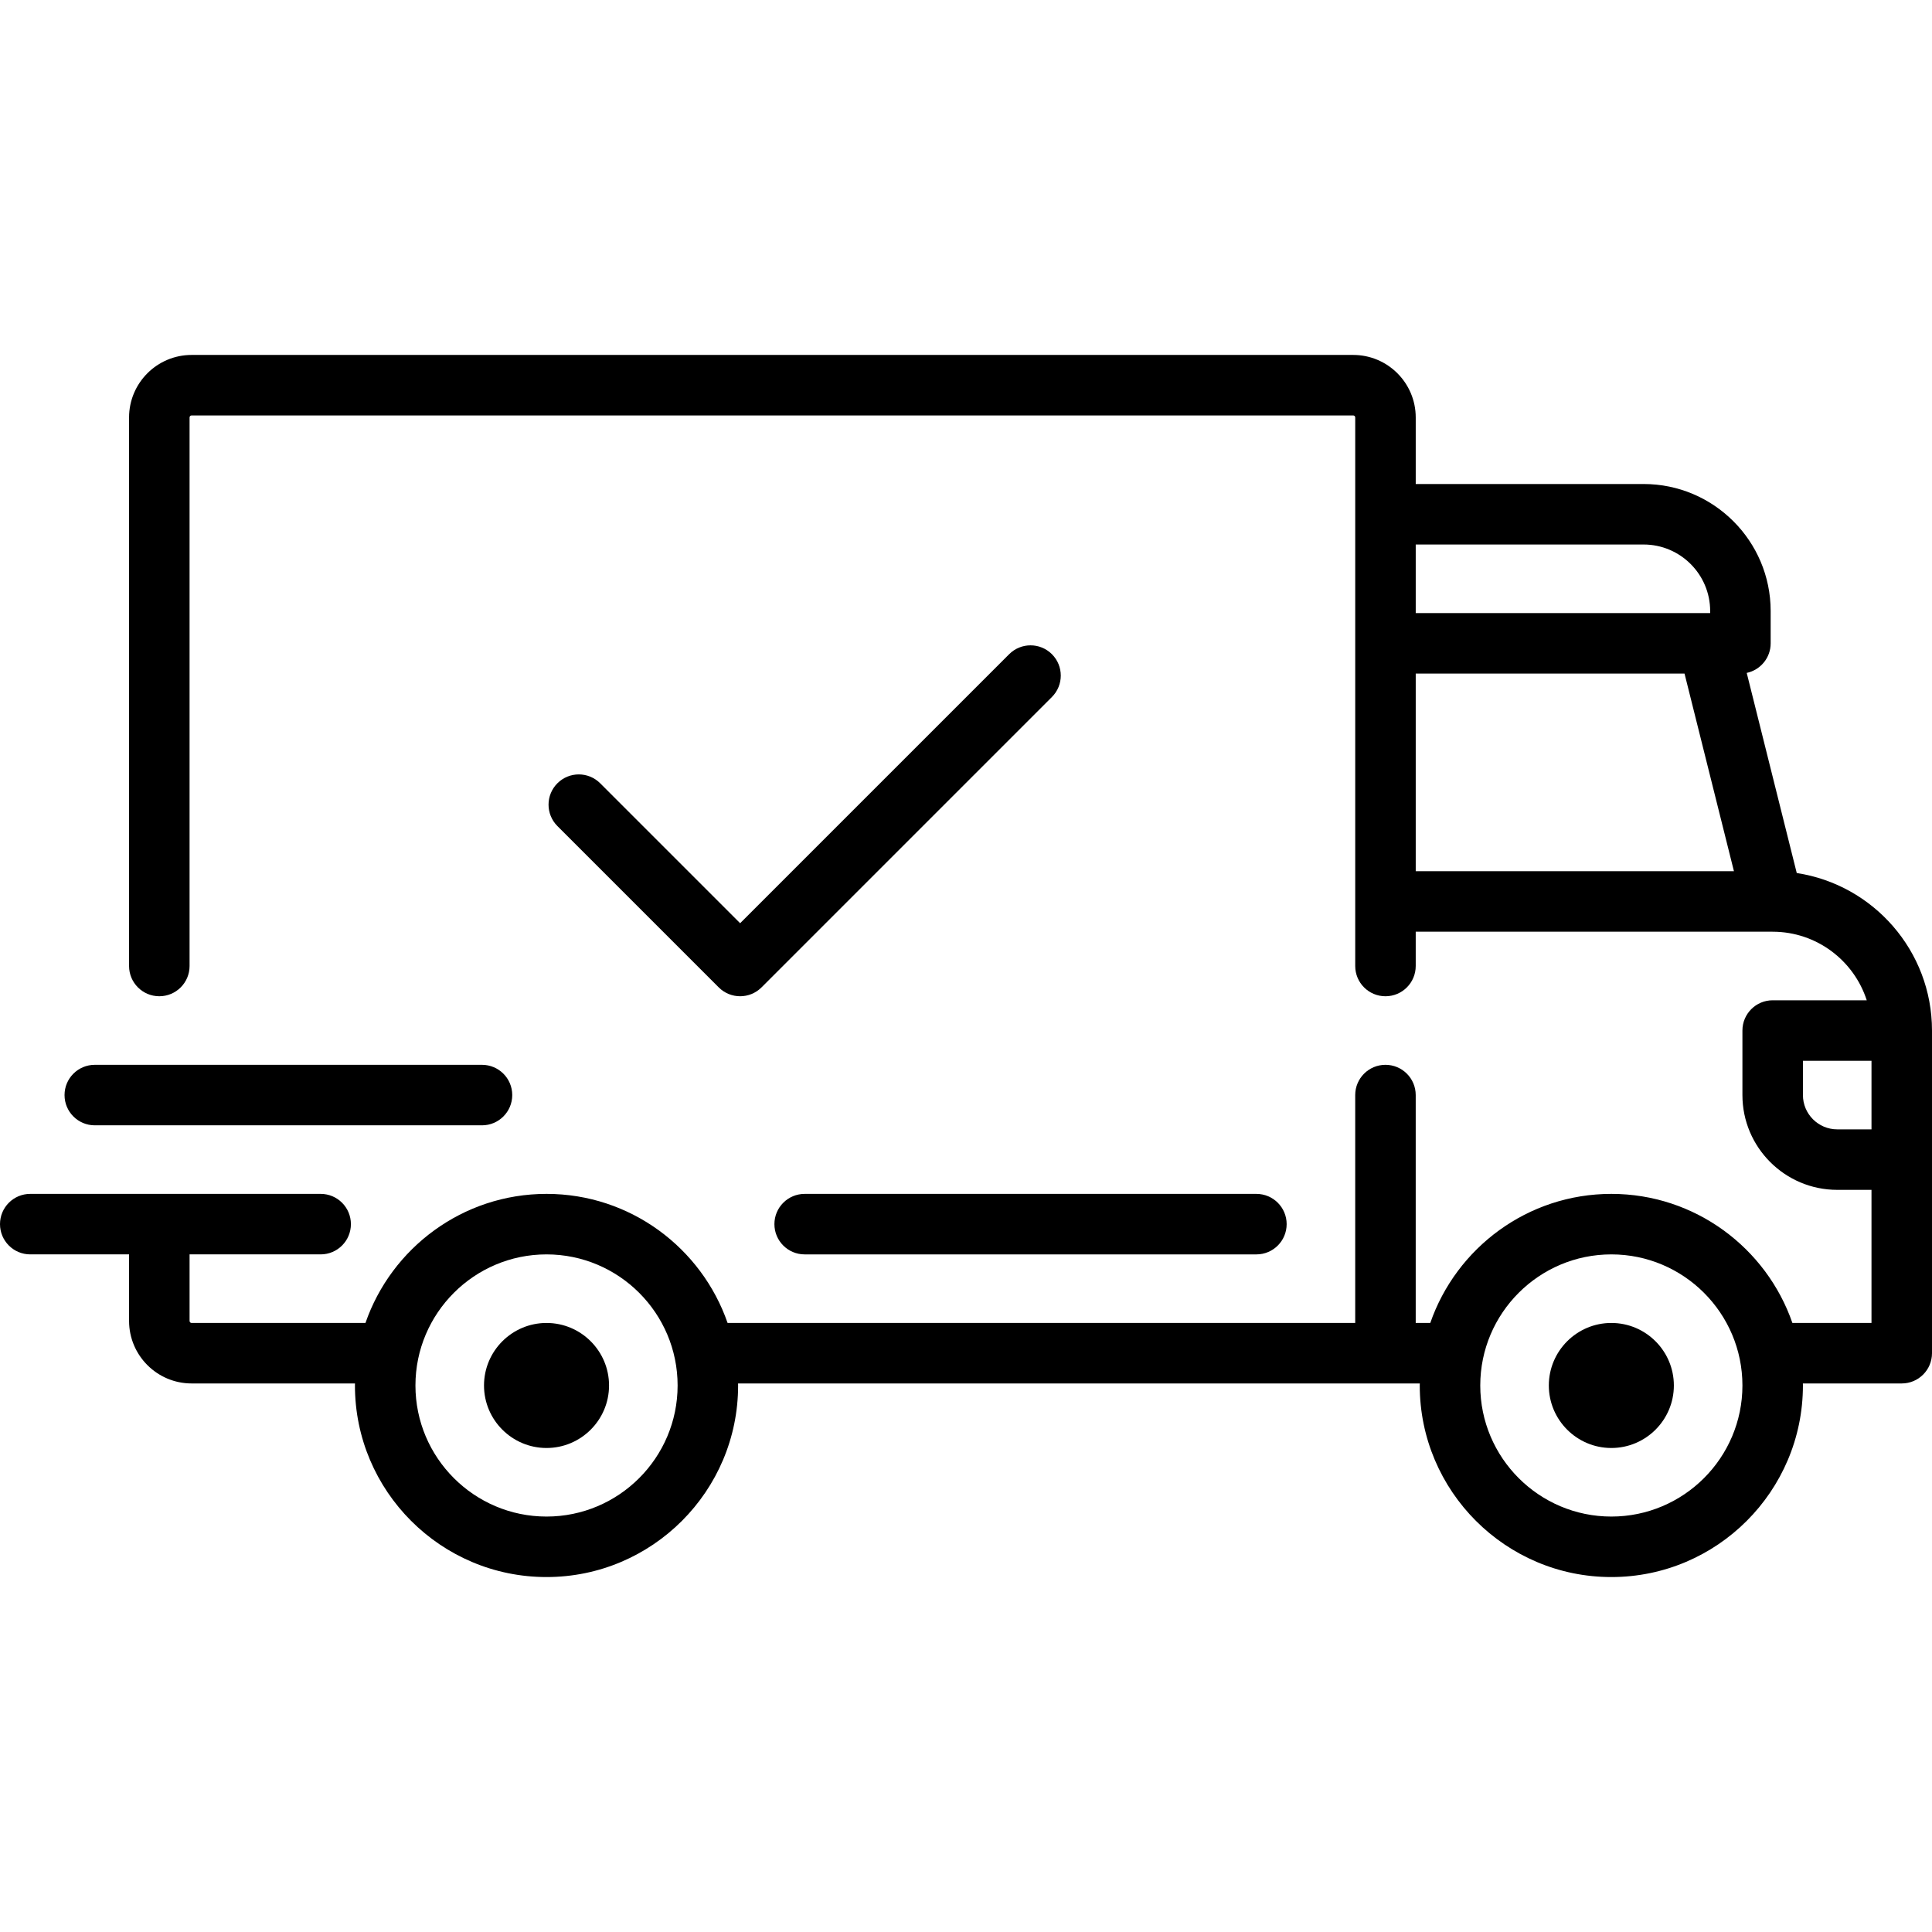
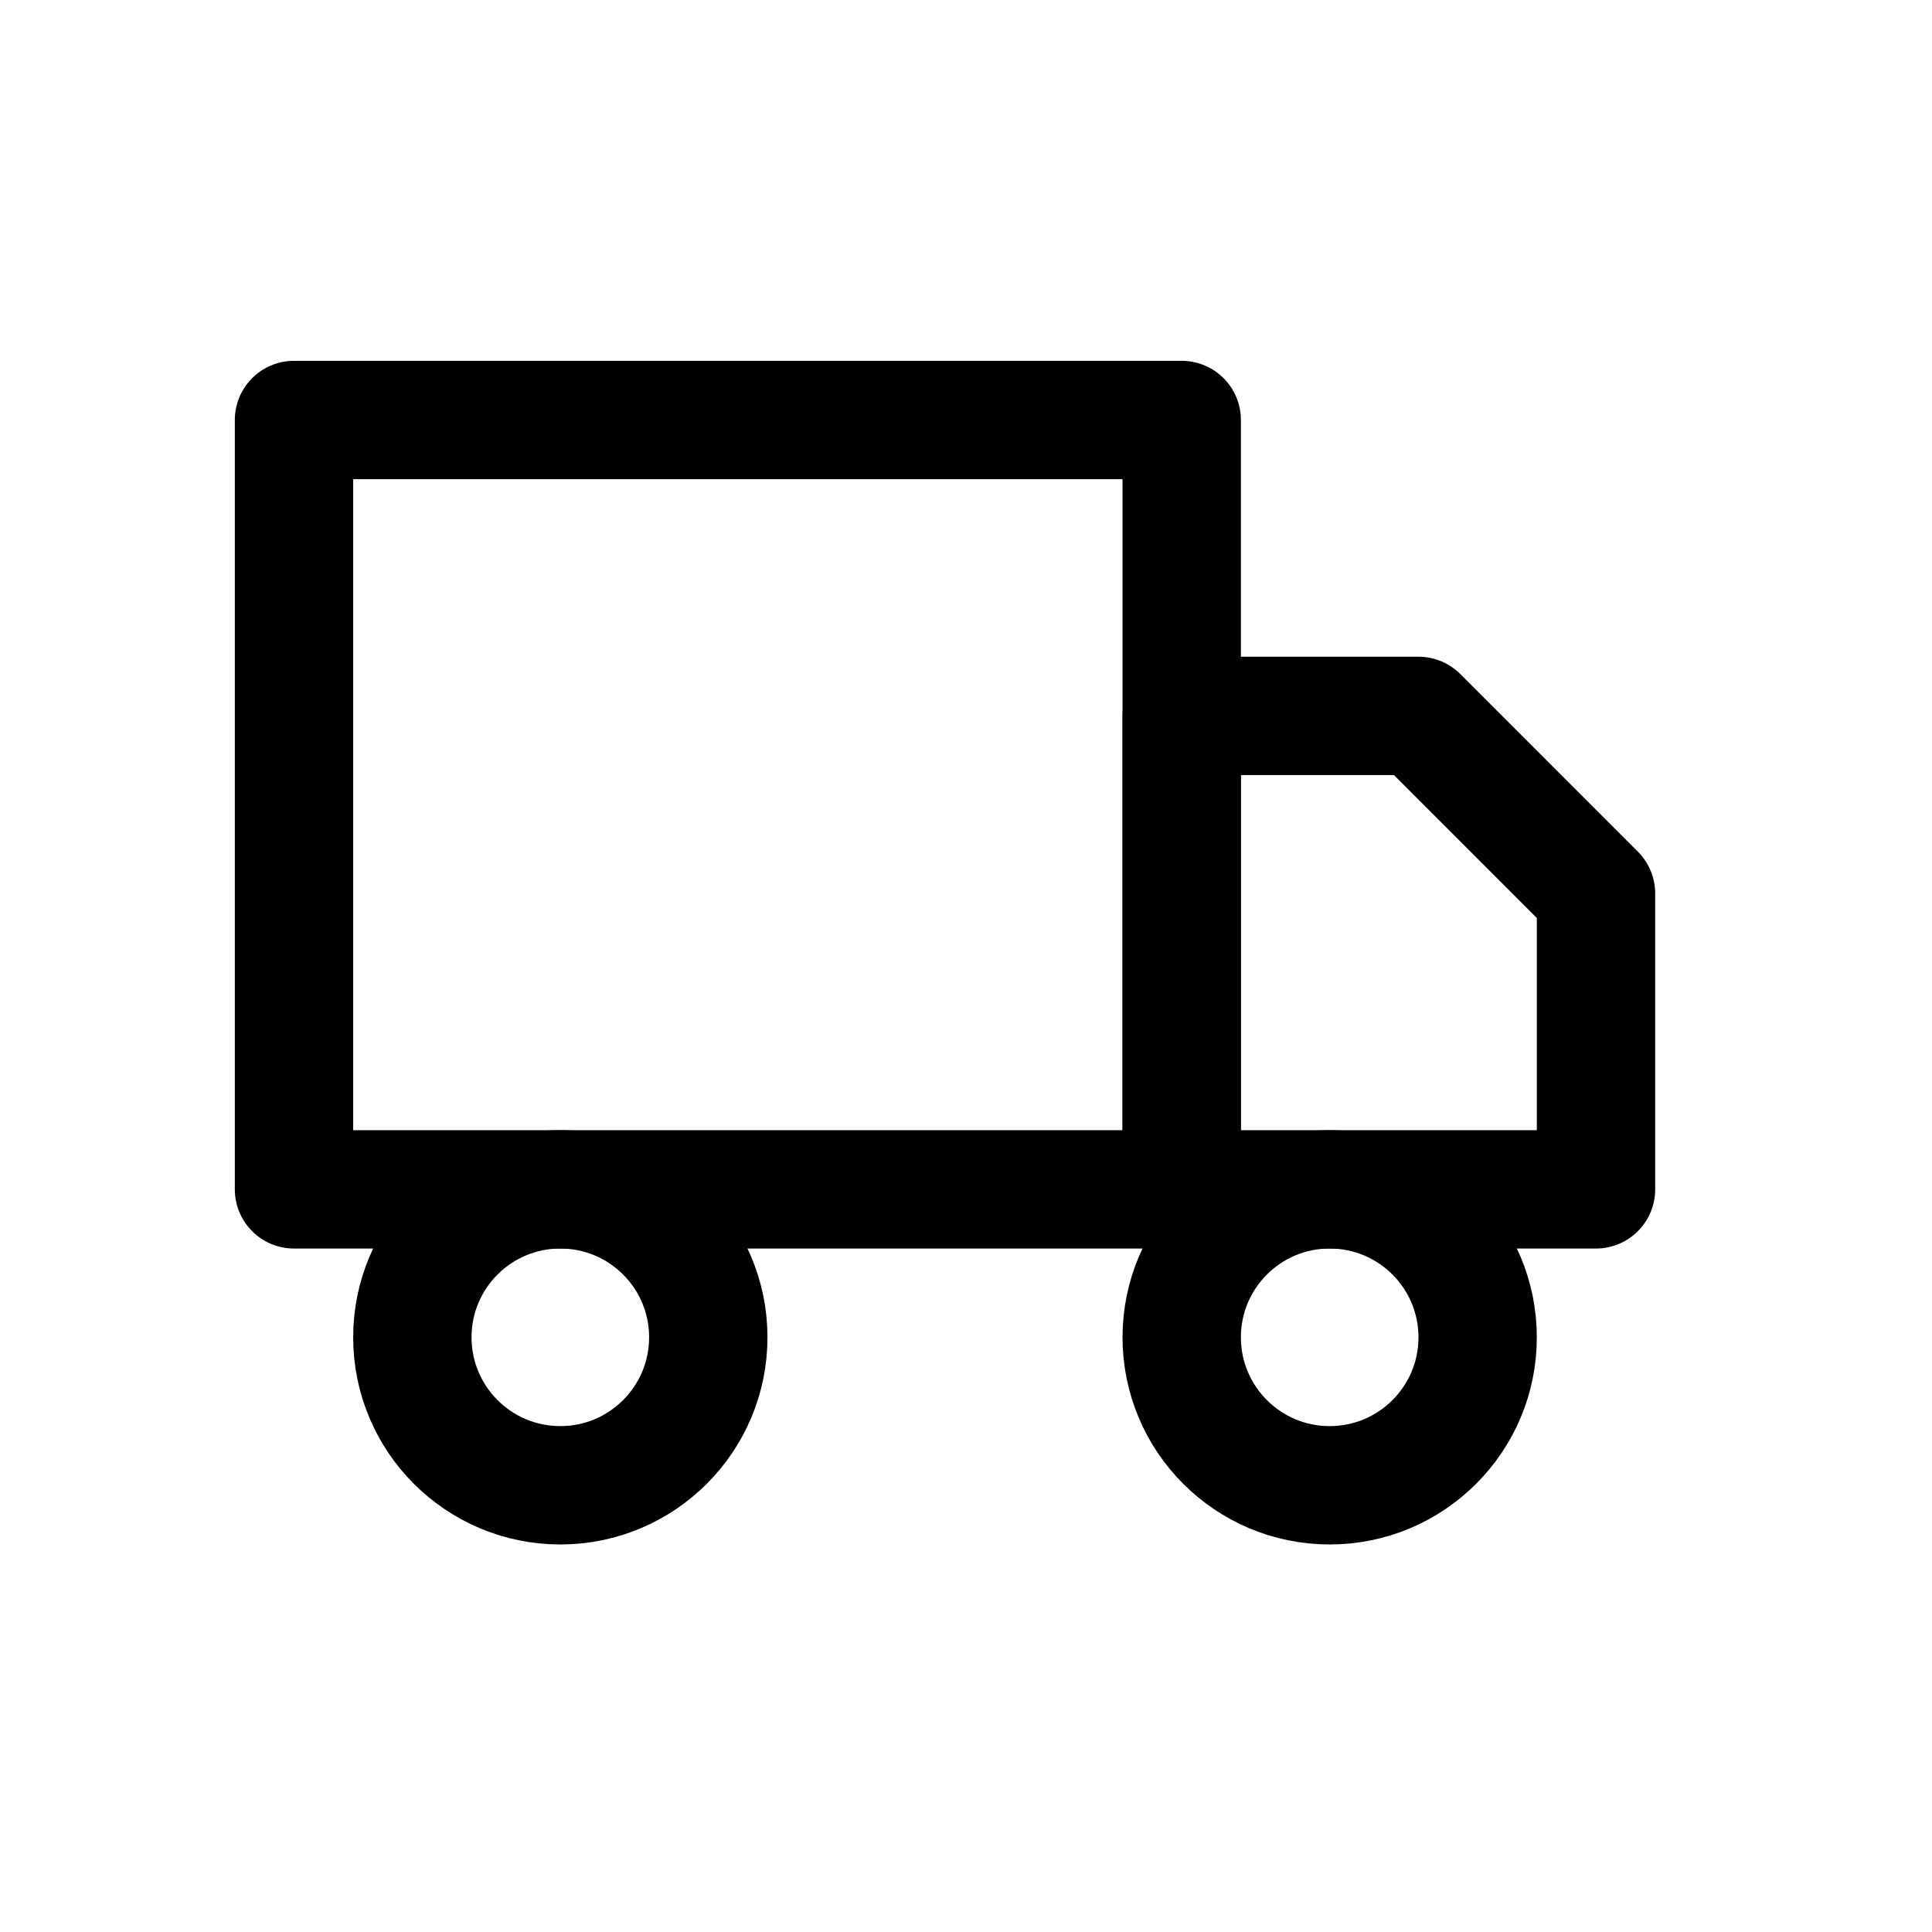
- <svg xmlns="http://www.w3.org/2000/svg" version="1.1" id="Layer_1" x="0px" y="0px" viewBox="0 0 512 512" style="enable-background:new 0 0 512 512;" xml:space="preserve">
-   <g>
-     <g>
-       <path d="M476.158,231.363l-13.259-53.035c3.625-0.77,6.345-3.986,6.345-7.839v-8.551c0-18.566-15.105-33.67-33.67-33.67h-60.392    V110.63c0-9.136-7.432-16.568-16.568-16.568H50.772c-9.136,0-16.568,7.432-16.568,16.568V256c0,4.427,3.589,8.017,8.017,8.017    c4.427,0,8.017-3.589,8.017-8.017V110.63c0-0.295,0.239-0.534,0.534-0.534h307.841c0.295,0,0.534,0.239,0.534,0.534v145.372    c0,4.427,3.589,8.017,8.017,8.017c4.427,0,8.017-3.589,8.017-8.017v-9.088h94.569c0.008,0,0.014,0.002,0.021,0.002    c0.008,0,0.015-0.001,0.022-0.001c11.637,0.008,21.518,7.646,24.912,18.171h-24.928c-4.427,0-8.017,3.589-8.017,8.017v17.102    c0,13.851,11.268,25.119,25.119,25.119h9.086v35.273h-20.962c-6.886-19.883-25.787-34.205-47.982-34.205    s-41.097,14.322-47.982,34.205h-3.86v-60.393c0-4.427-3.589-8.017-8.017-8.017c-4.427,0-8.017,3.589-8.017,8.017v60.391H192.817    c-6.886-19.883-25.787-34.205-47.982-34.205s-41.097,14.322-47.982,34.205H50.772c-0.295,0-0.534-0.239-0.534-0.534v-17.637    h34.739c4.427,0,8.017-3.589,8.017-8.017s-3.589-8.017-8.017-8.017H8.017c-4.427,0-8.017,3.589-8.017,8.017    s3.589,8.017,8.017,8.017h26.188v17.637c0,9.136,7.432,16.568,16.568,16.568h43.304c-0.002,0.178-0.014,0.355-0.014,0.534    c0,27.996,22.777,50.772,50.772,50.772s50.772-22.776,50.772-50.772c0-0.18-0.012-0.356-0.014-0.534h180.67    c-0.002,0.178-0.014,0.355-0.014,0.534c0,27.996,22.777,50.772,50.772,50.772c27.995,0,50.772-22.776,50.772-50.772    c0-0.18-0.012-0.356-0.014-0.534h26.203c4.427,0,8.017-3.589,8.017-8.017v-85.511C512,251.989,496.423,234.448,476.158,231.363z     M375.182,144.301h60.392c9.725,0,17.637,7.912,17.637,17.637v0.534h-78.029V144.301z M375.182,230.881v-52.376h71.235    l13.094,52.376H375.182z M144.835,401.904c-19.155,0-34.739-15.583-34.739-34.739s15.584-34.739,34.739-34.739    c19.155,0,34.739,15.583,34.739,34.739S163.99,401.904,144.835,401.904z M427.023,401.904c-19.155,0-34.739-15.583-34.739-34.739    s15.584-34.739,34.739-34.739c19.155,0,34.739,15.583,34.739,34.739S446.178,401.904,427.023,401.904z M495.967,299.29h-9.086    c-5.01,0-9.086-4.076-9.086-9.086v-9.086h18.171V299.29z" />
-     </g>
-   </g>
-   <g>
-     <g>
-       <path d="M144.835,350.597c-9.136,0-16.568,7.432-16.568,16.568c0,9.136,7.432,16.568,16.568,16.568    c9.136,0,16.568-7.432,16.568-16.568C161.403,358.029,153.971,350.597,144.835,350.597z" />
-     </g>
-   </g>
-   <g>
-     <g>
-       <path d="M427.023,350.597c-9.136,0-16.568,7.432-16.568,16.568c0,9.136,7.432,16.568,16.568,16.568    c9.136,0,16.568-7.432,16.568-16.568C443.591,358.029,436.159,350.597,427.023,350.597z" />
-     </g>
-   </g>
-   <g>
-     <g>
-       <path d="M332.96,316.393H213.244c-4.427,0-8.017,3.589-8.017,8.017s3.589,8.017,8.017,8.017H332.96    c4.427,0,8.017-3.589,8.017-8.017S337.388,316.393,332.96,316.393z" />
-     </g>
-   </g>
-   <g>
-     <g>
-       <path d="M127.733,282.188H25.119c-4.427,0-8.017,3.589-8.017,8.017s3.589,8.017,8.017,8.017h102.614    c4.427,0,8.017-3.589,8.017-8.017S132.16,282.188,127.733,282.188z" />
-     </g>
-   </g>
-   <g>
-     <g>
-       <path d="M278.771,173.37c-3.13-3.13-8.207-3.13-11.337,0.001l-71.292,71.291l-37.087-37.087c-3.131-3.131-8.207-3.131-11.337,0    c-3.131,3.131-3.131,8.206,0,11.337l42.756,42.756c1.565,1.566,3.617,2.348,5.668,2.348s4.104-0.782,5.668-2.348l76.96-76.96    C281.901,181.576,281.901,176.501,278.771,173.37z" />
-     </g>
-   </g>
-   <g>
- </g>
-   <g>
- </g>
-   <g>
- </g>
-   <g>
- </g>
-   <g>
- </g>
-   <g>
- </g>
-   <g>
- </g>
-   <g>
- </g>
-   <g>
- </g>
-   <g>
- </g>
-   <g>
- </g>
-   <g>
- </g>
-   <g>
- </g>
-   <g>
- </g>
-   <g>
- </g>
+ <svg xmlns="http://www.w3.org/2000/svg" width="46" height="46" viewBox="0 0 46 46" fill="none">
+   <path d="M31.659 35.364C33.605 35.364 35.182 33.786 35.182 31.841C35.182 29.895 33.605 28.318 31.659 28.318C29.713 28.318 28.136 29.895 28.136 31.841C28.136 33.786 29.713 35.364 31.659 35.364Z" stroke="black" stroke-width="2.818" stroke-linecap="round" stroke-linejoin="round" />
+   <path d="M13.341 35.364C15.287 35.364 16.864 33.786 16.864 31.841C16.864 29.895 15.287 28.318 13.341 28.318C11.395 28.318 9.818 29.895 9.818 31.841C9.818 33.786 11.395 35.364 13.341 35.364Z" stroke="black" stroke-width="2.818" stroke-linecap="round" stroke-linejoin="round" />
+   <path d="M28.136 17.045H33.773L38 21.273V28.318H28.136V17.045Z" stroke="black" stroke-width="2.818" stroke-linecap="round" stroke-linejoin="round" />
+   <path d="M28.136 10H7V28.318H28.136V10Z" stroke="black" stroke-width="2.818" stroke-linecap="round" stroke-linejoin="round" />
</svg>
